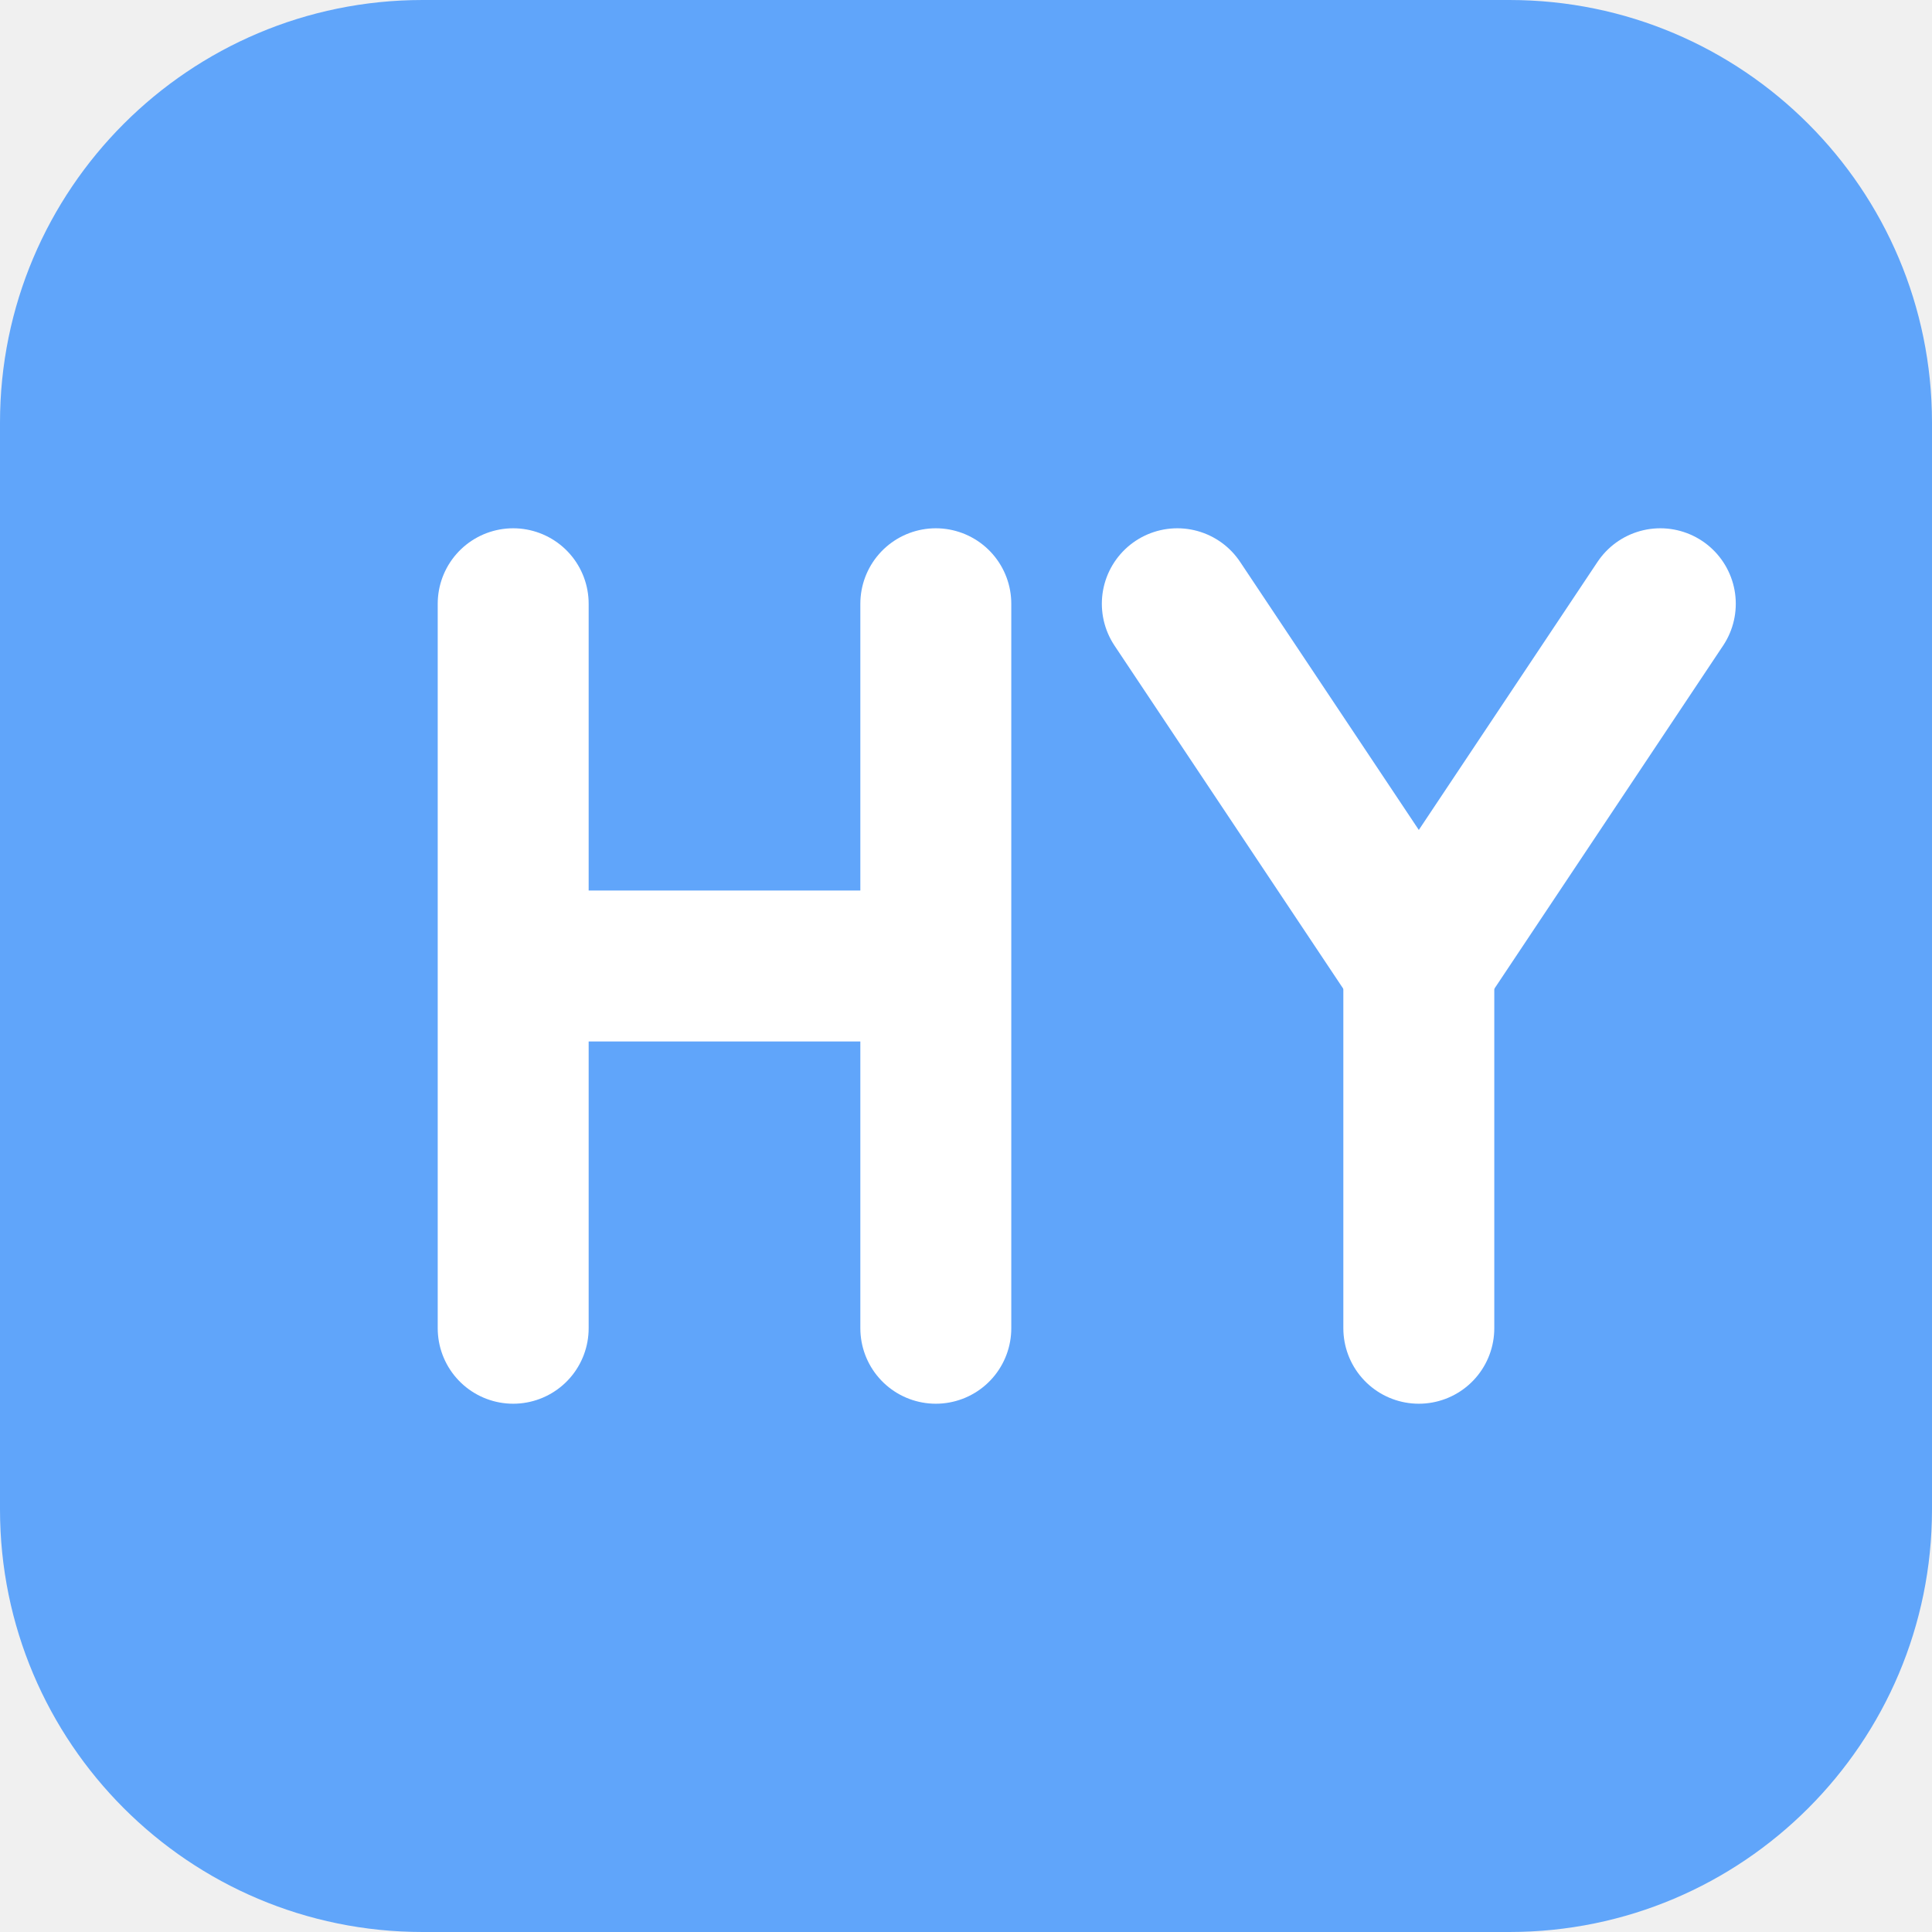
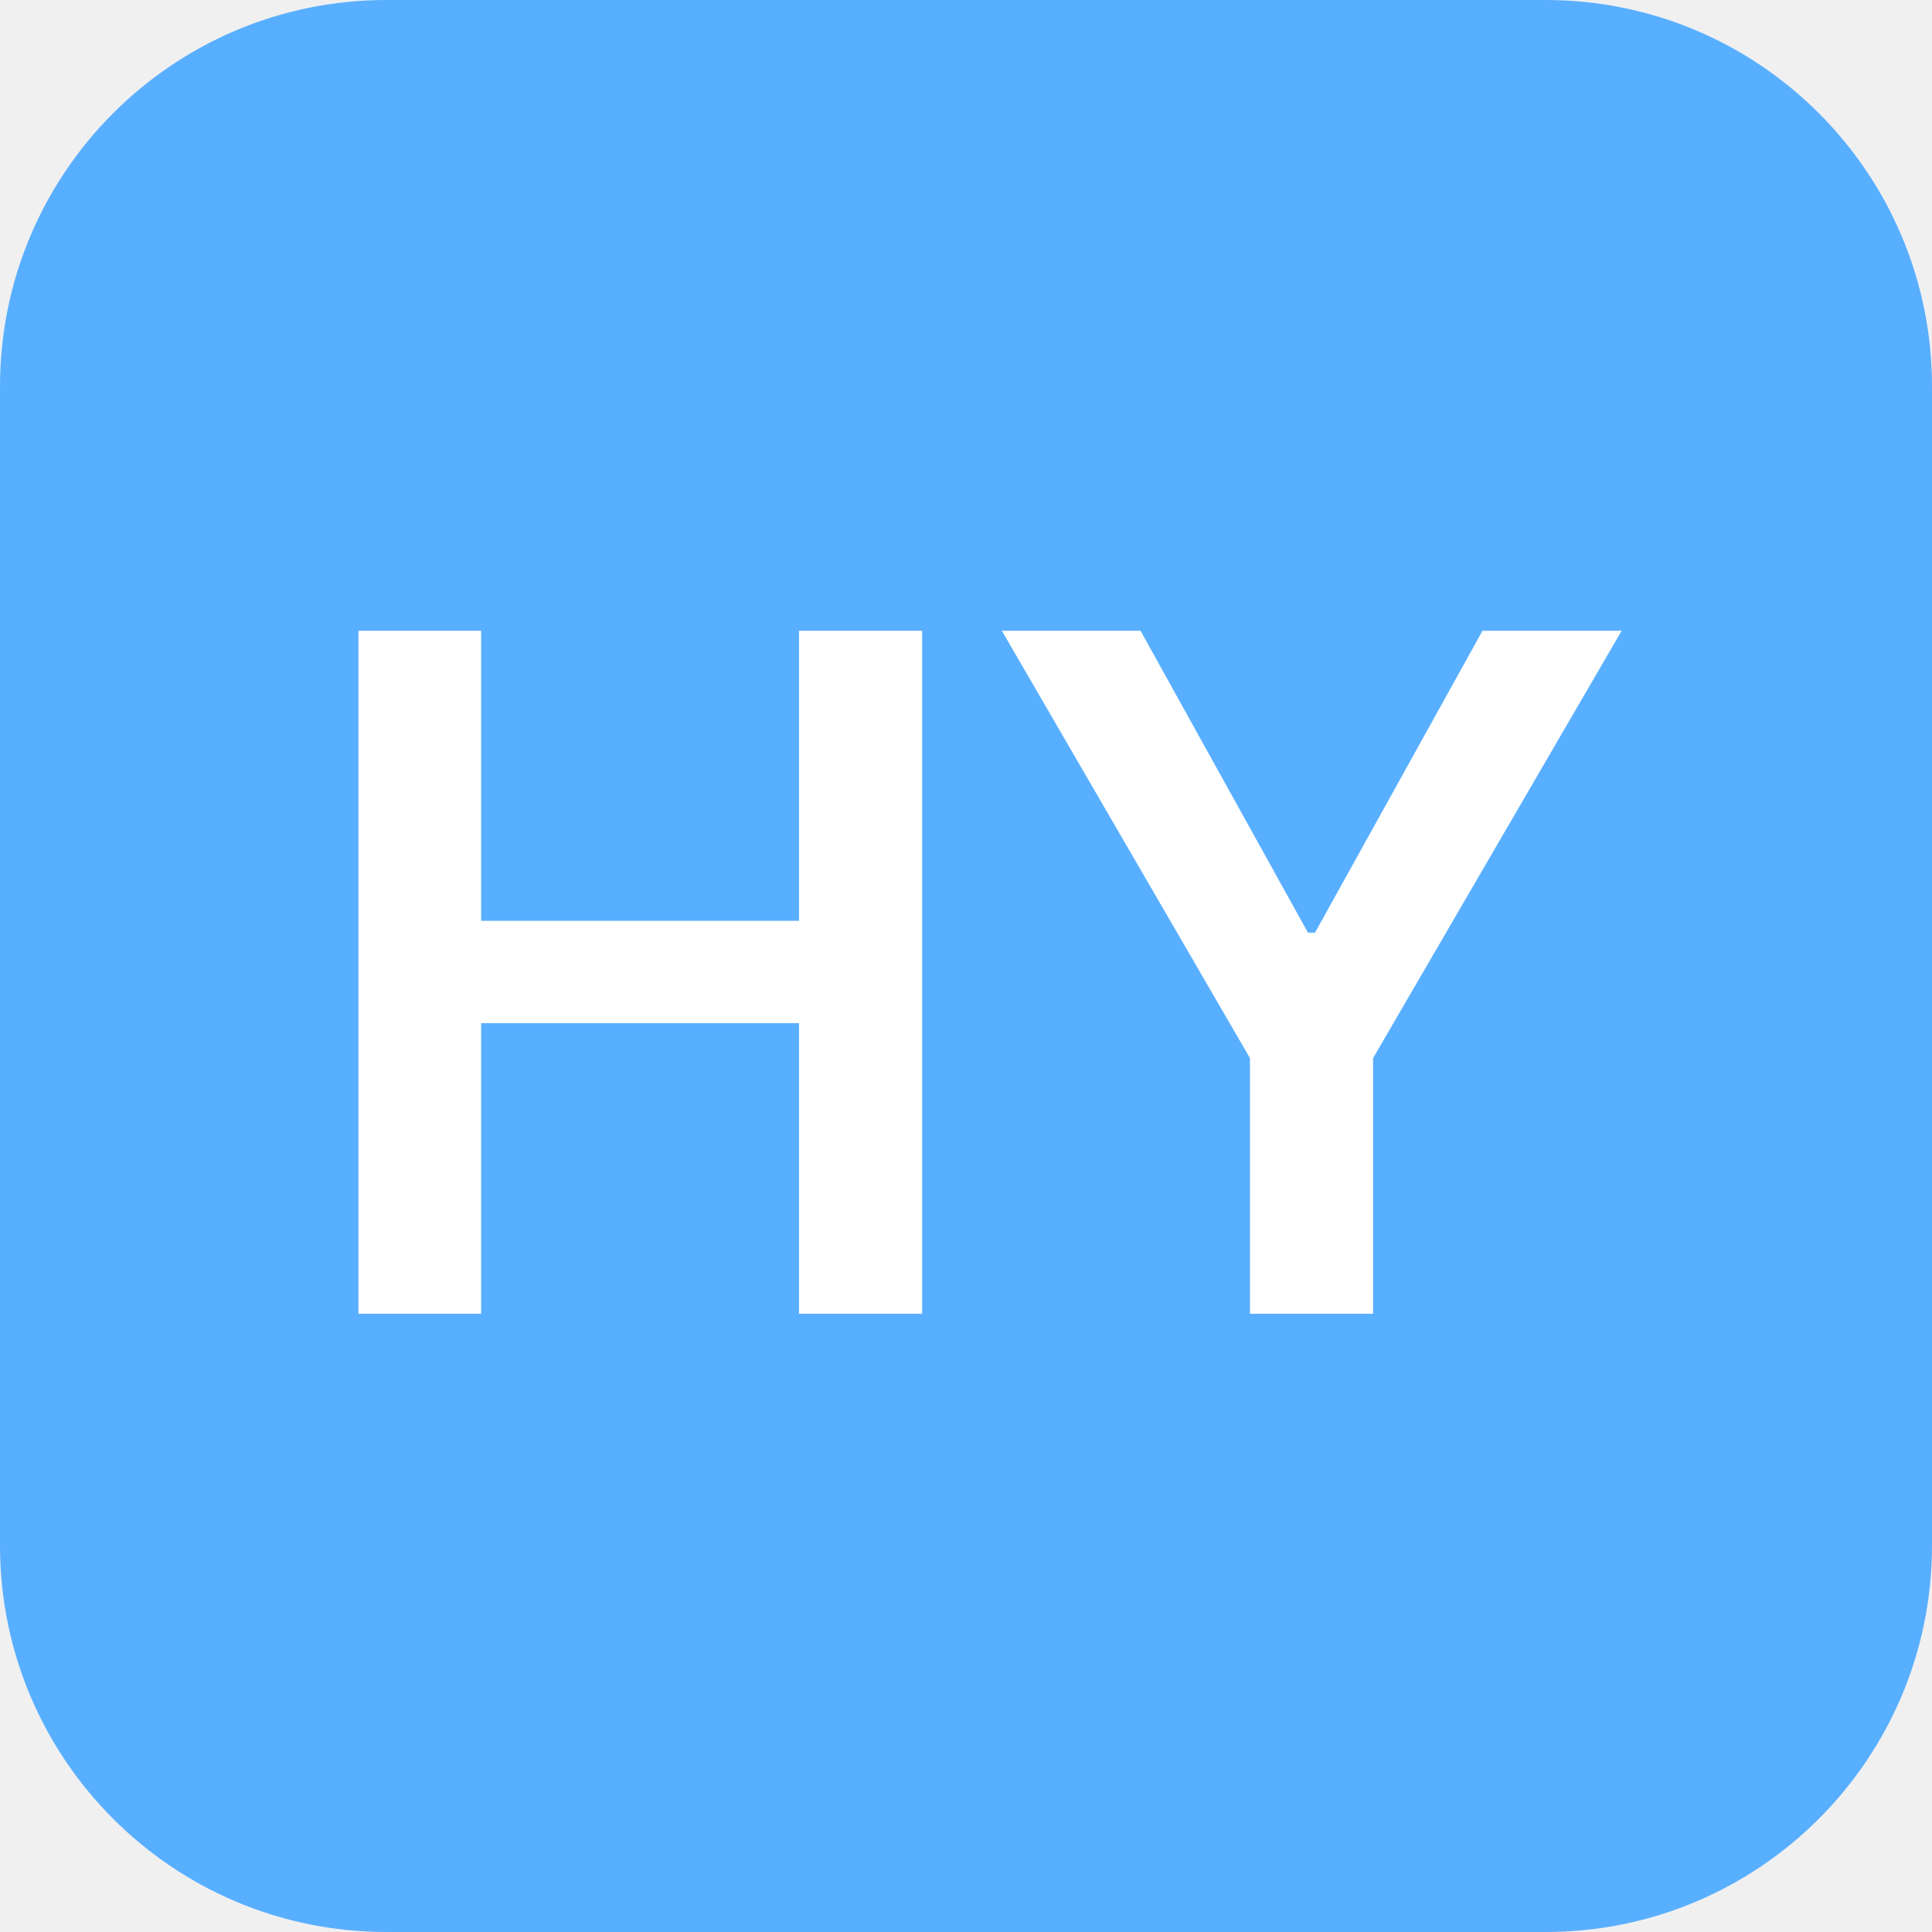
- <svg xmlns="http://www.w3.org/2000/svg" width="64" height="64" viewBox="0 0 64 64" fill="none">
-   <rect width="64" height="64" rx="14" fill="#60A5FA" />
-   <path d="M17 20V44" stroke="white" stroke-width="5" stroke-linecap="round" />
-   <path d="M31 20V44" stroke="white" stroke-width="5" stroke-linecap="round" />
-   <path d="M18 32H30" stroke="white" stroke-width="5" stroke-linecap="round" />
-   <path d="M39 20L47 32L55 20" stroke="white" stroke-width="5" stroke-linecap="round" stroke-linejoin="round" />
-   <path d="M47 32V44" stroke="white" stroke-width="5" stroke-linecap="round" />
+ <svg xmlns="http://www.w3.org/2000/svg" width="50" height="50" viewBox="0 0 50 50" fill="none">
+   <rect width="50" height="50" rx="10" fill="#59AFFF" />
+   <path d="M9.277 16.324H12.451V23.831H20.679V16.324H23.865V34H20.679V26.48H12.451V34H9.277V16.324ZM29.517 16.324L33.85 24.137H34.033L38.367 16.324H41.968L35.535 27.384V34H32.349V27.384L25.928 16.324H29.517Z" fill="white" />
</svg>
